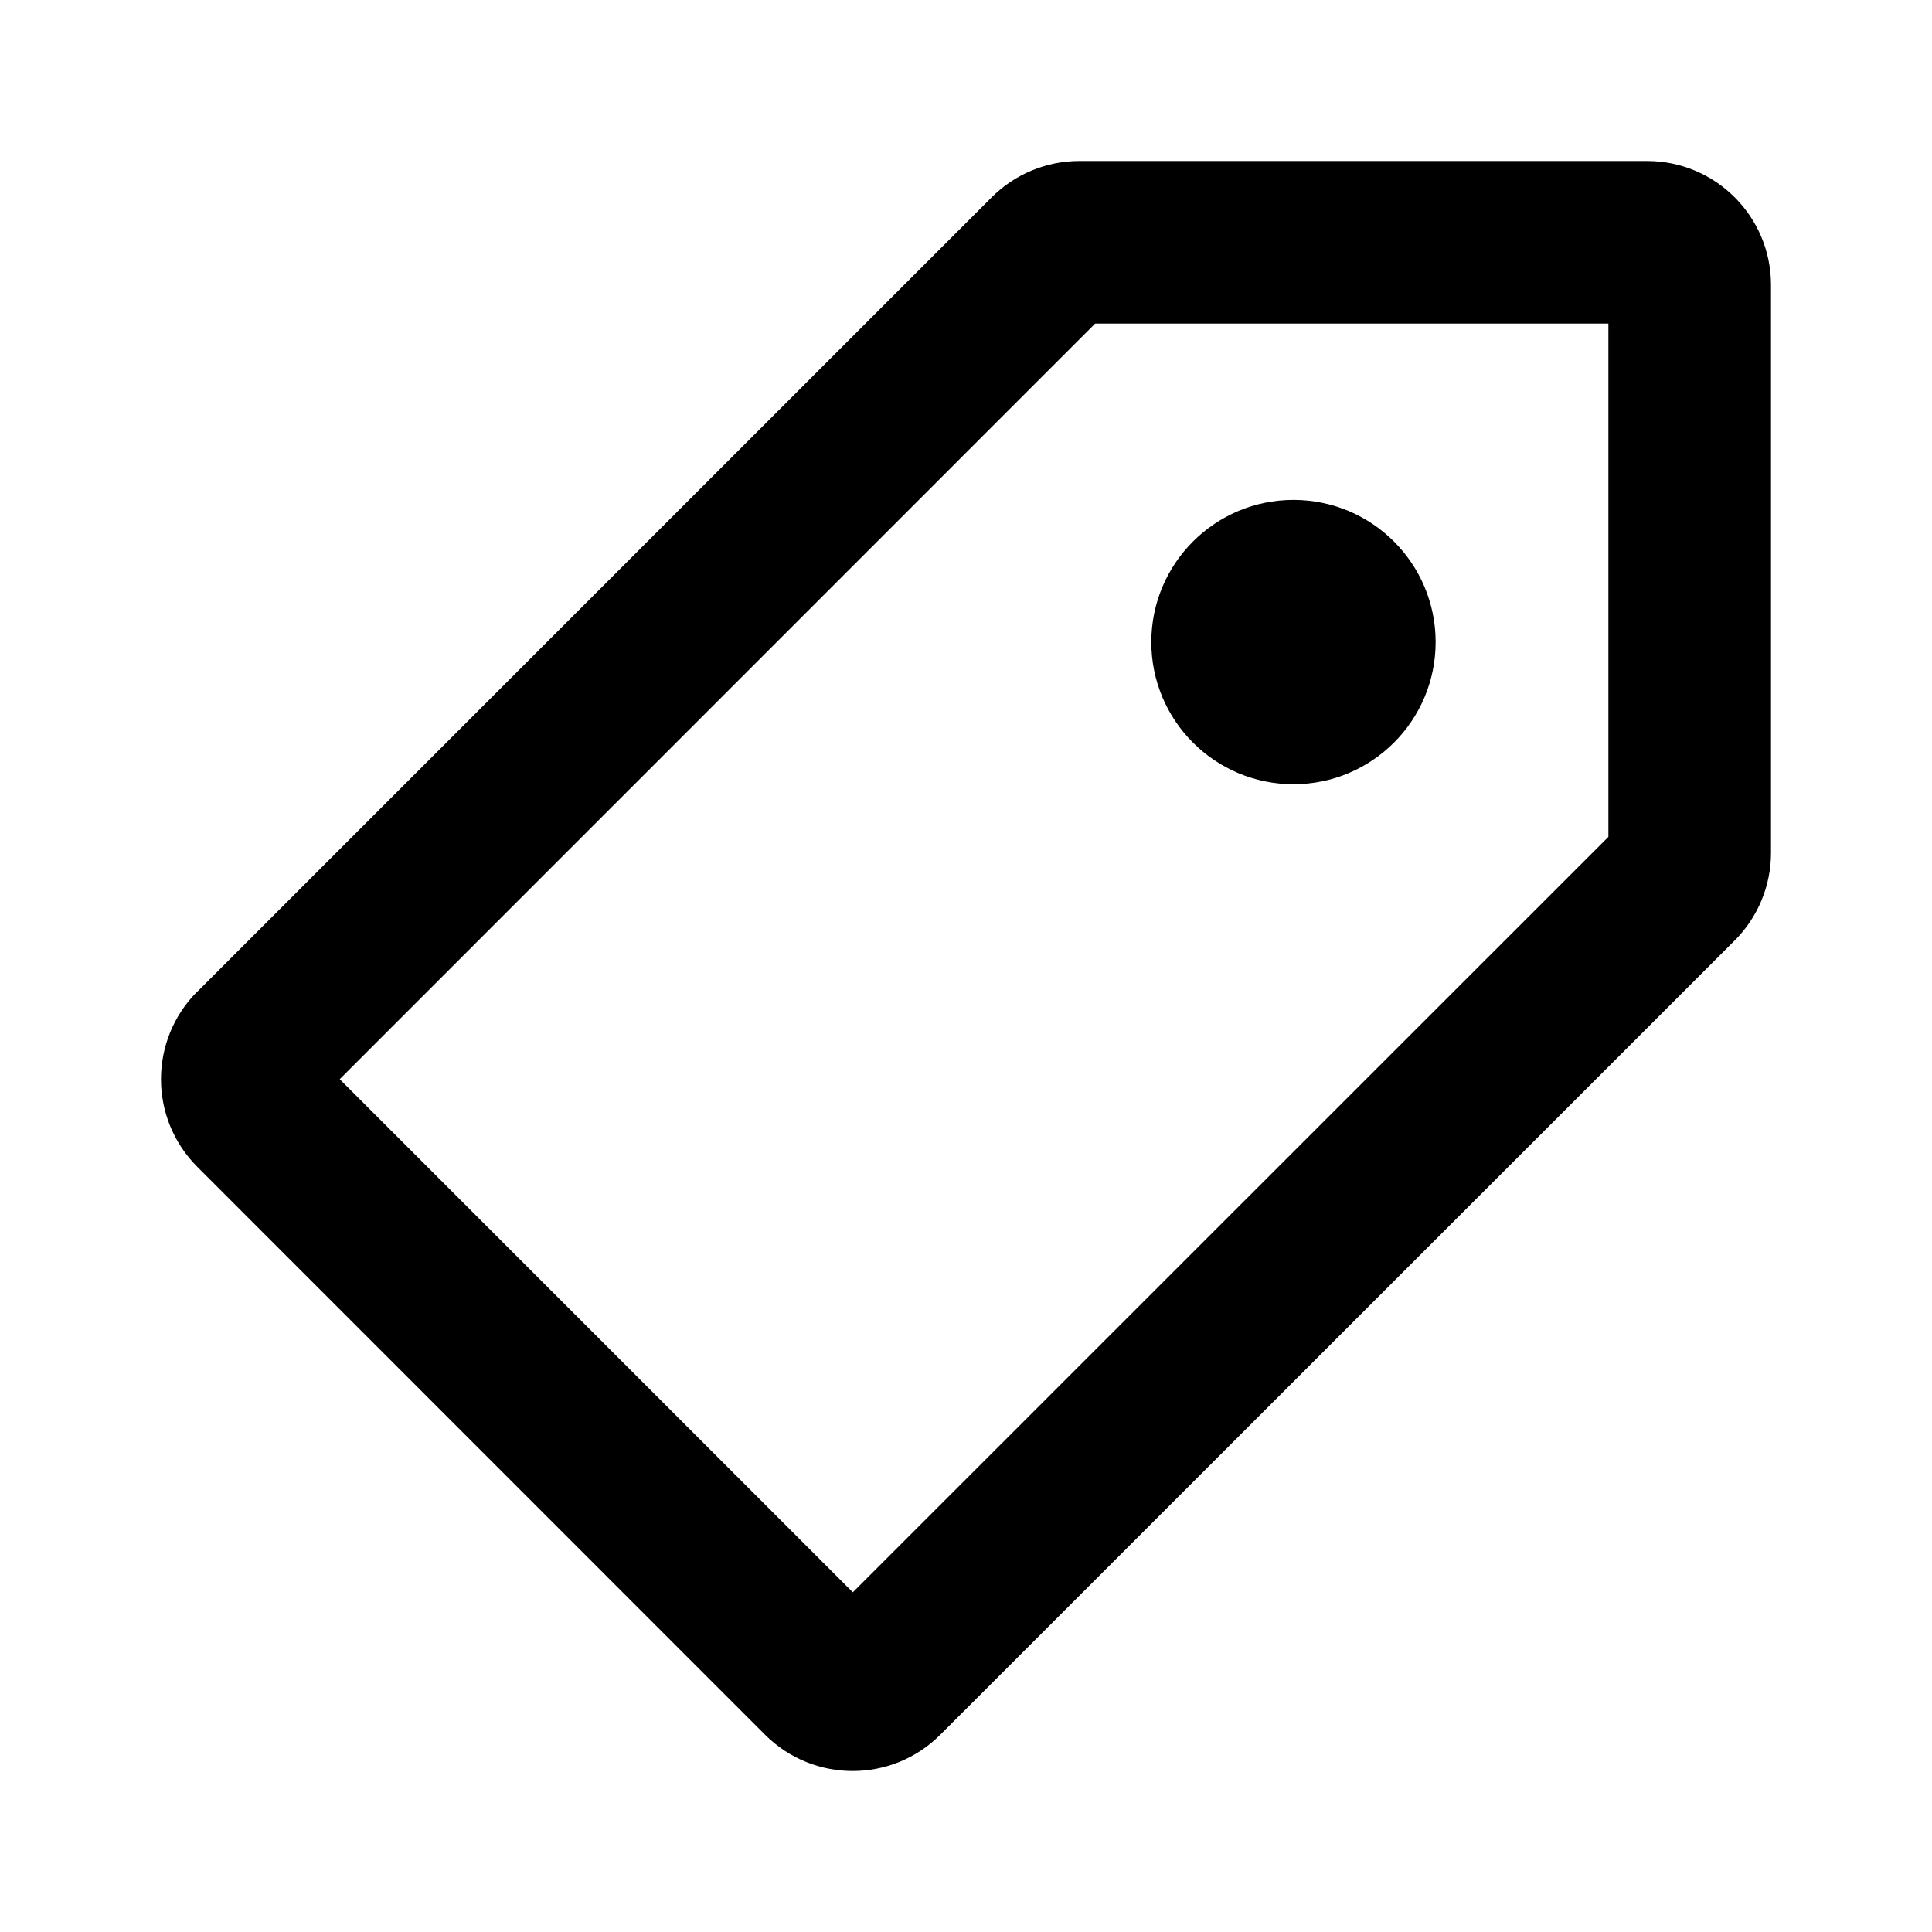
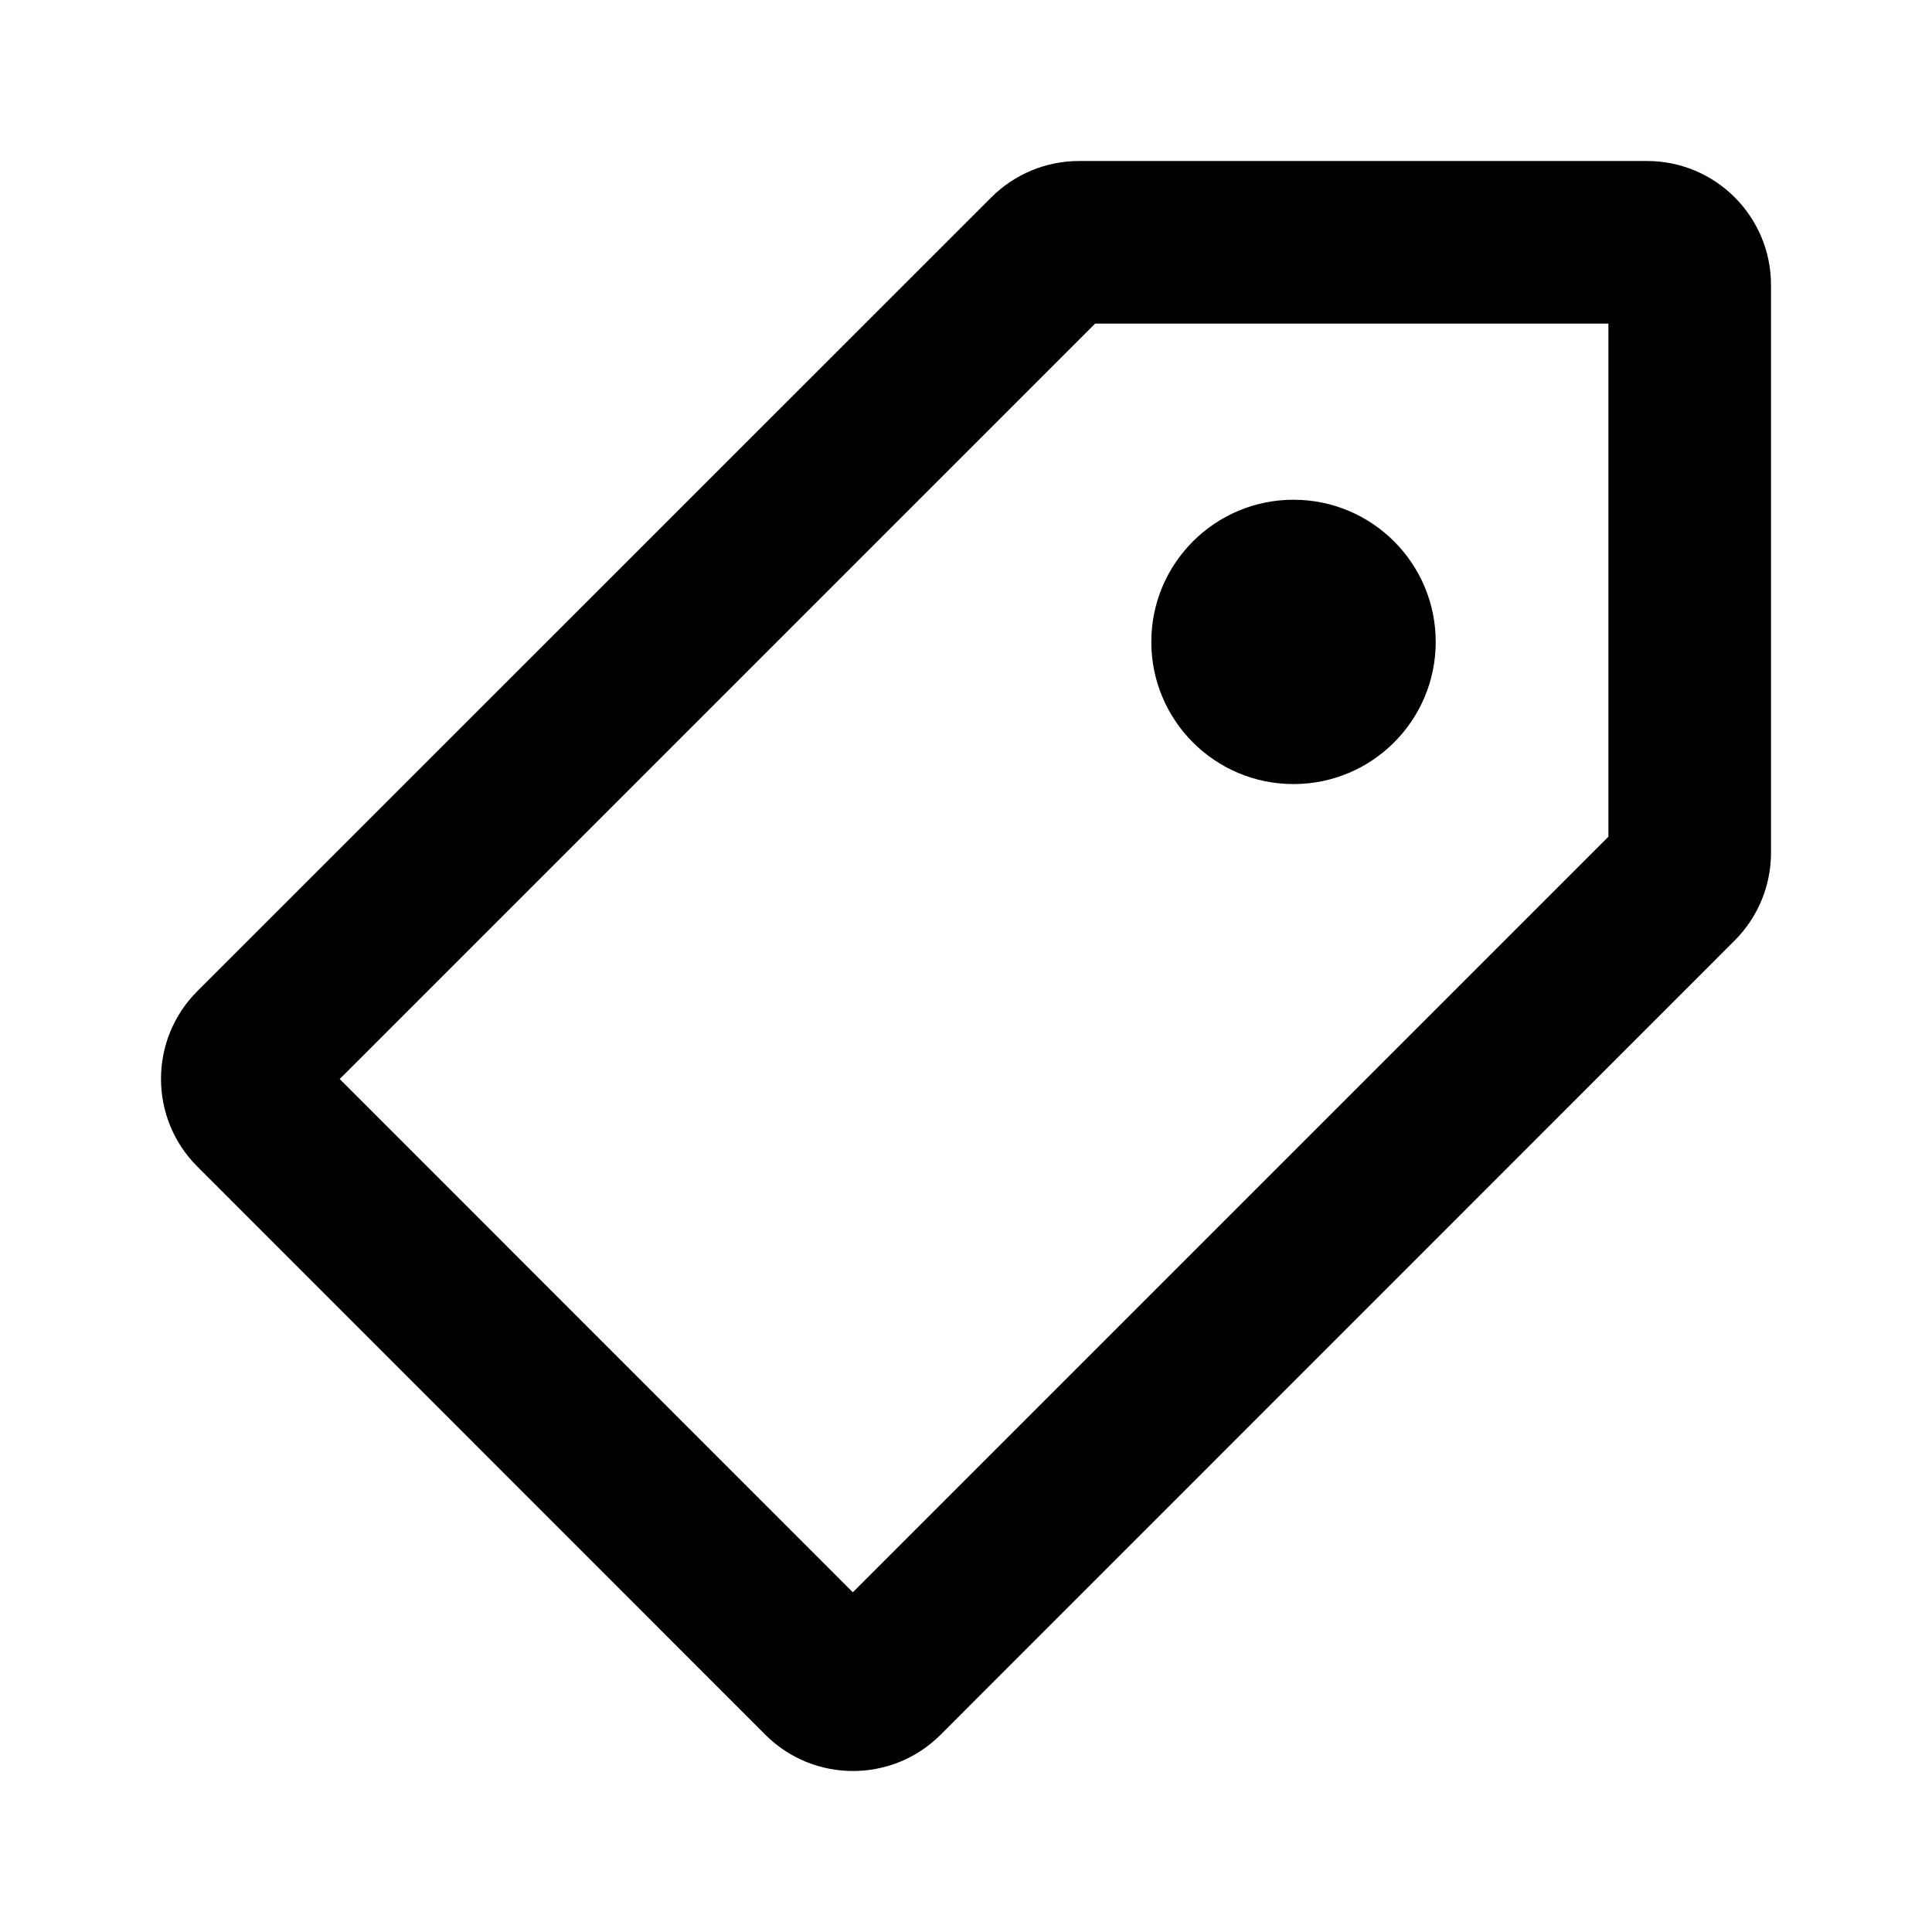
<svg xmlns="http://www.w3.org/2000/svg" width="12" height="12" fill="currentColor" viewBox="0 0 12 12">
-   <path fill-rule="evenodd" d="M5.297 9.89 2.11 6.703 6.802 2.01H9.99v3.188L5.297 9.89ZM1.225 6.16 6.16 1.225A.77.77 0 0 1 6.703 1h3.528a.77.77 0 0 1 .769.77v3.527a.77.77 0 0 1-.225.544L5.84 10.775c-.3.3-.787.3-1.088 0L1.225 7.247a.77.77 0 0 1 0-1.088Zm7.692-2.172a.883.883 0 1 1-1.766 0 .883.883 0 0 1 1.766 0Z" clip-rule="evenodd" />
+   <path d="M10.23 1a.77.77 0 0 1 .77.77v3.528a.77.77 0 0 1-.226.544l-4.932 4.933c-.3.3-.788.3-1.088 0l-3.529-3.53a.77.77 0 0 1 0-1.088l4.933-4.932A.771.771 0 0 1 6.702 1h3.528ZM2.11 6.702 5.297 9.89 9.99 5.197V2.01H6.802L2.11 6.702Zm5.925-3.598a.883.883 0 1 1-.001 1.766.883.883 0 0 1 0-1.766Z" />
</svg>
